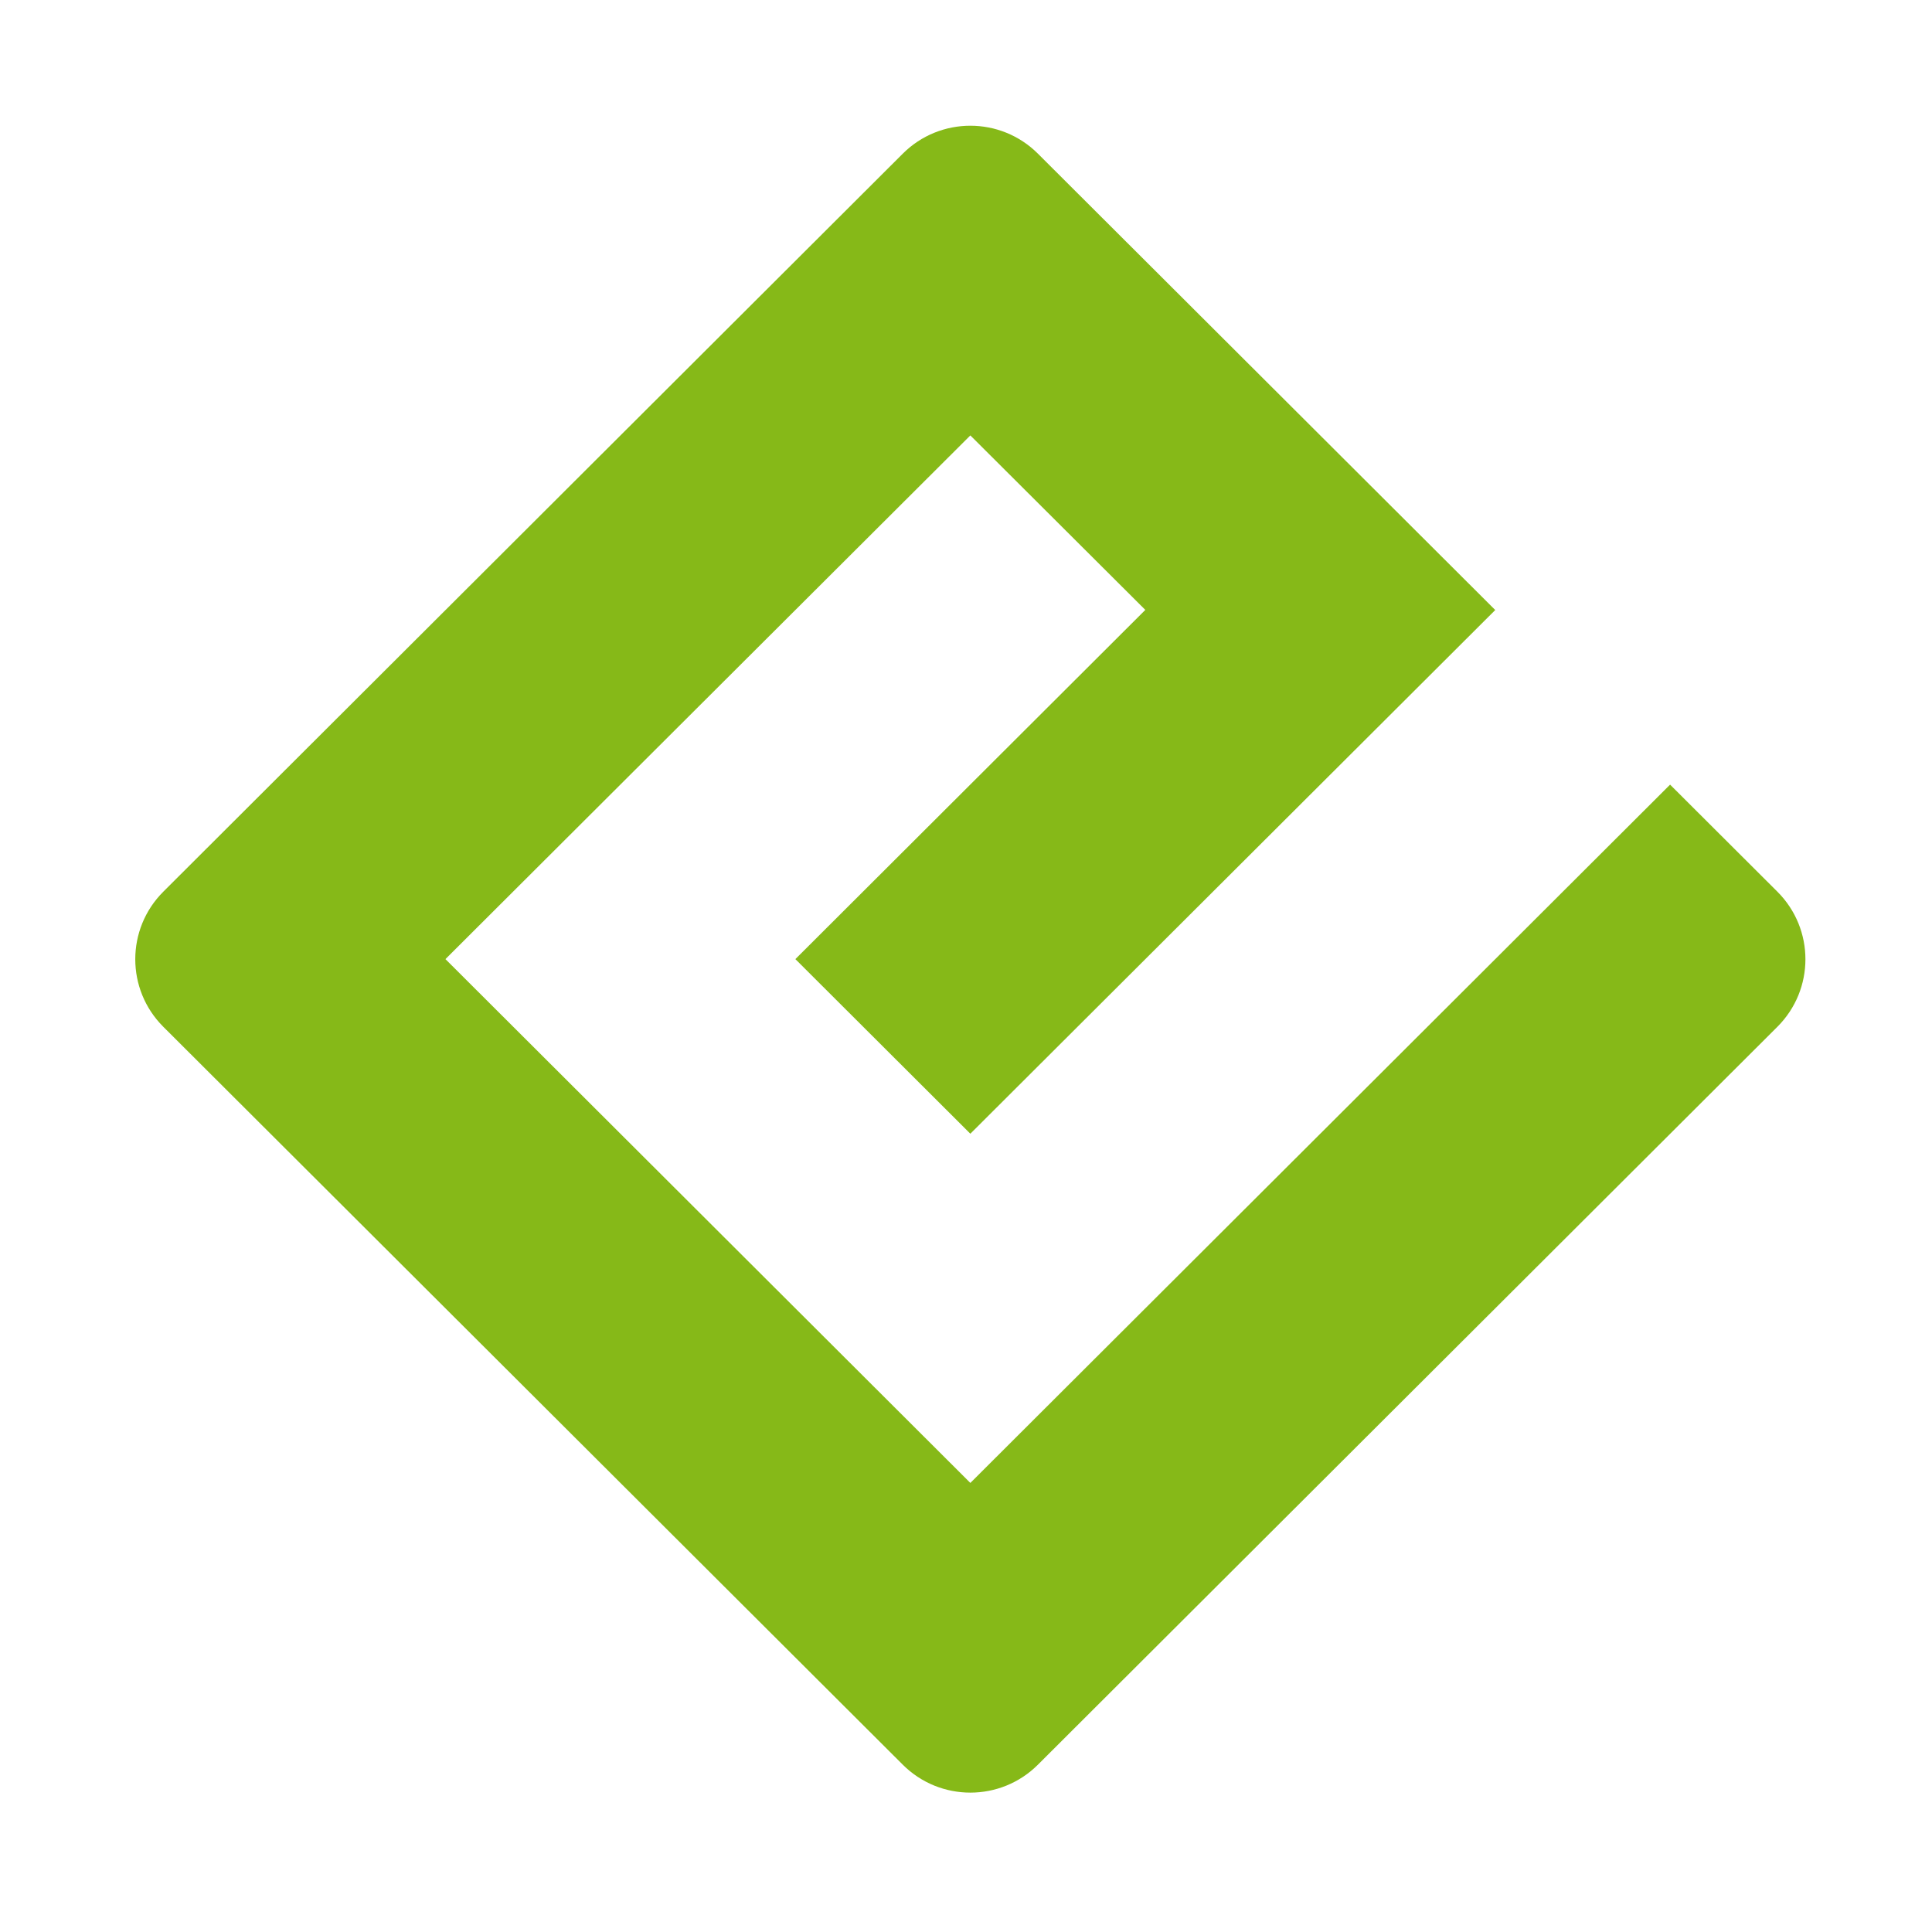
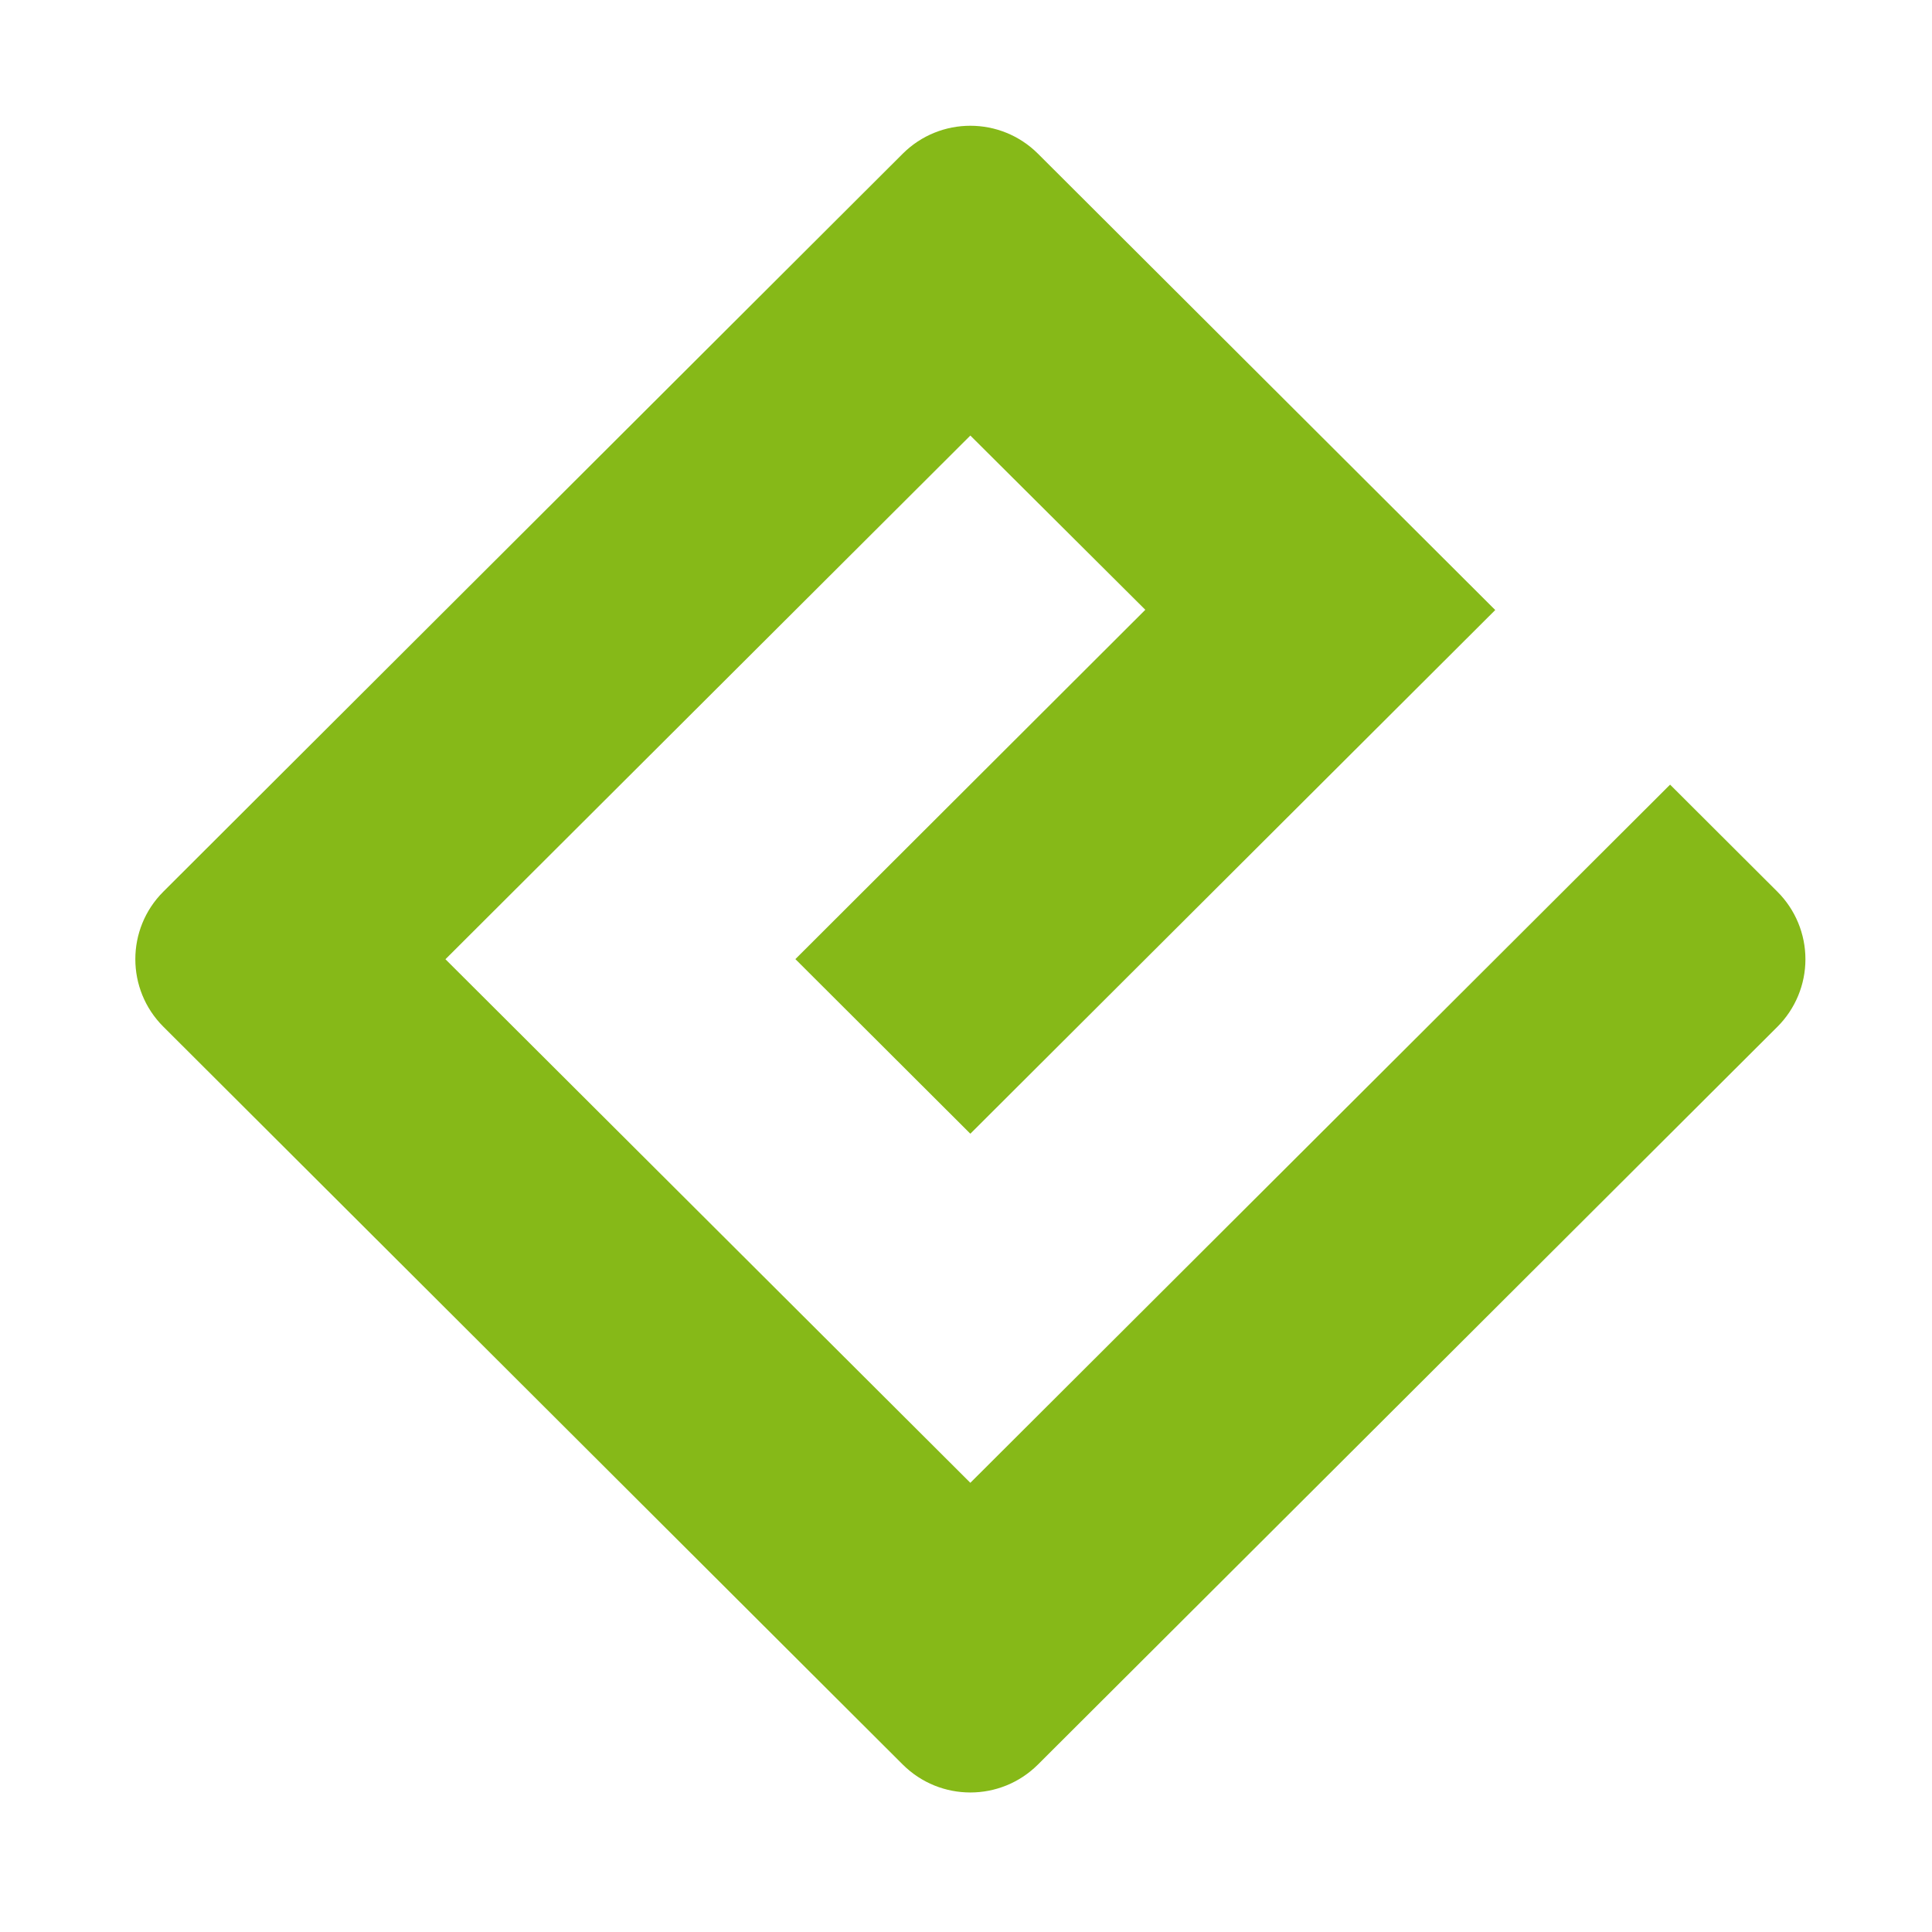
- <svg xmlns="http://www.w3.org/2000/svg" width="16" height="16" viewBox="0 0 16 16" version="1.1" id="svg108">
-   <defs id="defs55">
-     <linearGradient id="linear0" gradientUnits="userSpaceOnUse" x1="64" y1="246" x2="120" y2="246" gradientTransform="translate(0,-166)">
-       <stop offset="0" style="stop-color:rgb(75.294%,74.902%,73.725%);stop-opacity:1;" id="stop2" />
-       <stop offset="0.857" style="stop-color:rgb(75.294%,74.902%,73.725%);stop-opacity:1;" id="stop4" />
-       <stop offset="0.929" style="stop-color:rgb(87.059%,86.667%,85.49%);stop-opacity:1;" id="stop6" />
-       <stop offset="1" style="stop-color:rgb(75.294%,74.902%,73.725%);stop-opacity:1;" id="stop8" />
-     </linearGradient>
-     <linearGradient id="linear1" gradientUnits="userSpaceOnUse" x1="64" y1="246" x2="120" y2="246" gradientTransform="matrix(-1,0,0,1,128,-166)">
-       <stop offset="0" style="stop-color:rgb(75.294%,74.902%,73.725%);stop-opacity:1;" id="stop11" />
-       <stop offset="0.857" style="stop-color:rgb(75.294%,74.902%,73.725%);stop-opacity:1;" id="stop13" />
-       <stop offset="0.929" style="stop-color:rgb(87.059%,86.667%,85.49%);stop-opacity:1;" id="stop15" />
-       <stop offset="1" style="stop-color:rgb(75.294%,74.902%,73.725%);stop-opacity:1;" id="stop17" />
-     </linearGradient>
-     <filter id="alpha" filterUnits="objectBoundingBox" x="0%" y="0%" width="100%" height="100%">
-       <feColorMatrix type="matrix" in="SourceGraphic" values="0 0 0 0 1 0 0 0 0 1 0 0 0 0 1 0 0 0 1 0" id="feColorMatrix20" />
-     </filter>
-     <mask id="mask0">
-       <g filter="url(#alpha)" id="g25">
-         <rect x="0" y="0" width="128" height="128" style="fill:rgb(0%,0%,0%);fill-opacity:0.1;stroke:none;" id="rect23" />
-       </g>
-     </mask>
-     <clipPath id="clip1">
-       <rect x="0" y="0" width="192" height="152" id="rect28" />
-     </clipPath>
-     <g id="surface203859" clip-path="url(#clip1)">
-       <path style=" stroke:none;fill-rule:nonzero;fill:rgb(0%,0%,0%);fill-opacity:1;" d="M 128 107.656 C 127.918 111.746 124.621 115 120.508 115 L 120.008 115 L 120.008 116 L 120.508 116 C 123.754 116 126.566 114.188 128 111.52 Z M 96 115 L 120 116 L 120 115 Z M 96 115 " id="path31" />
-       <path style=" stroke:none;fill-rule:nonzero;fill:rgb(0%,0%,0%);fill-opacity:1;" d="M 128 110.656 C 127.918 114.746 124.621 118 120.508 118 L 120.008 118 L 120.008 119 L 120.508 119 C 123.73 119 126.531 117.211 127.973 114.574 C 127.984 114.383 128 114.191 128 114 Z M 102 118 L 120 119 L 120 118 Z M 102 118 " id="path33" />
-     </g>
-     <linearGradient id="linear2" gradientUnits="userSpaceOnUse" x1="320" y1="116" x2="416" y2="116" gradientTransform="matrix(-0.25,0,0,0.25,168,31.00002)">
-       <stop offset="0" style="stop-color:rgb(96.471%,96.078%,95.686%);stop-opacity:1;" id="stop36" />
-       <stop offset="0.5" style="stop-color:rgb(100%,100%,100%);stop-opacity:1;" id="stop38" />
-       <stop offset="1" style="stop-color:rgb(87.843%,87.059%,85.882%);stop-opacity:1;" id="stop40" />
-     </linearGradient>
-     <linearGradient id="linear3" gradientUnits="userSpaceOnUse" x1="320" y1="116" x2="416" y2="116" gradientTransform="matrix(0.25,0,0,0.25,-39.99999,31.00002)">
-       <stop offset="0" style="stop-color:rgb(96.471%,96.078%,95.686%);stop-opacity:1;" id="stop43" />
-       <stop offset="0.5" style="stop-color:rgb(96.471%,96.078%,95.686%);stop-opacity:1;" id="stop45" />
-       <stop offset="1" style="stop-color:rgb(80%,79.608%,78.431%);stop-opacity:1;" id="stop47" />
-     </linearGradient>
-     <linearGradient id="linear4" gradientUnits="userSpaceOnUse" x1="59.092" y1="216.78" x2="46.289" y2="169" gradientTransform="translate(-11.86288,-168.9809)">
-       <stop offset="0" style="stop-color:rgb(0%,80%,80%);stop-opacity:1;" id="stop50" />
-       <stop offset="1" style="stop-color:rgb(19.608%,89.804%,82.353%);stop-opacity:1;" id="stop52" />
-     </linearGradient>
-   </defs>
-   <path style="fill:#86b918;stroke-width:0.026" d="M 8.036,12.281 3.689,7.943 8.036,3.606 9.485,5.051 6.587,7.943 8.036,9.389 12.383,5.052 8.596,1.273 c -0.309,-0.309 -0.811,-0.309 -1.12,0 L 1.352,7.385 c -0.309,0.309 -0.309,0.809 0,1.118 l 6.124,6.111 c 0.309,0.309 0.811,0.309 1.12,0 l 6.124,-6.111 c 0.309,-0.309 0.309,-0.809 0,-1.118 L 13.831,6.498 Z" id="path12" />
+ <svg xmlns="http://www.w3.org/2000/svg" width="16" height="16" viewBox="0 0 16 16">
+   <path d="M8.036 12.28L3.689 7.944l4.347-4.337L9.485 5.05 6.587 7.943l1.449 1.446 4.347-4.337-3.787-3.779a.793.793 0 00-1.12 0L1.352 7.385a.79.79 0 000 1.117l6.124 6.111a.793.793 0 001.12 0l6.124-6.11a.79.79 0 000-1.118l-.889-.887z" fill="#86b918" stroke-width=".026" />
</svg>
